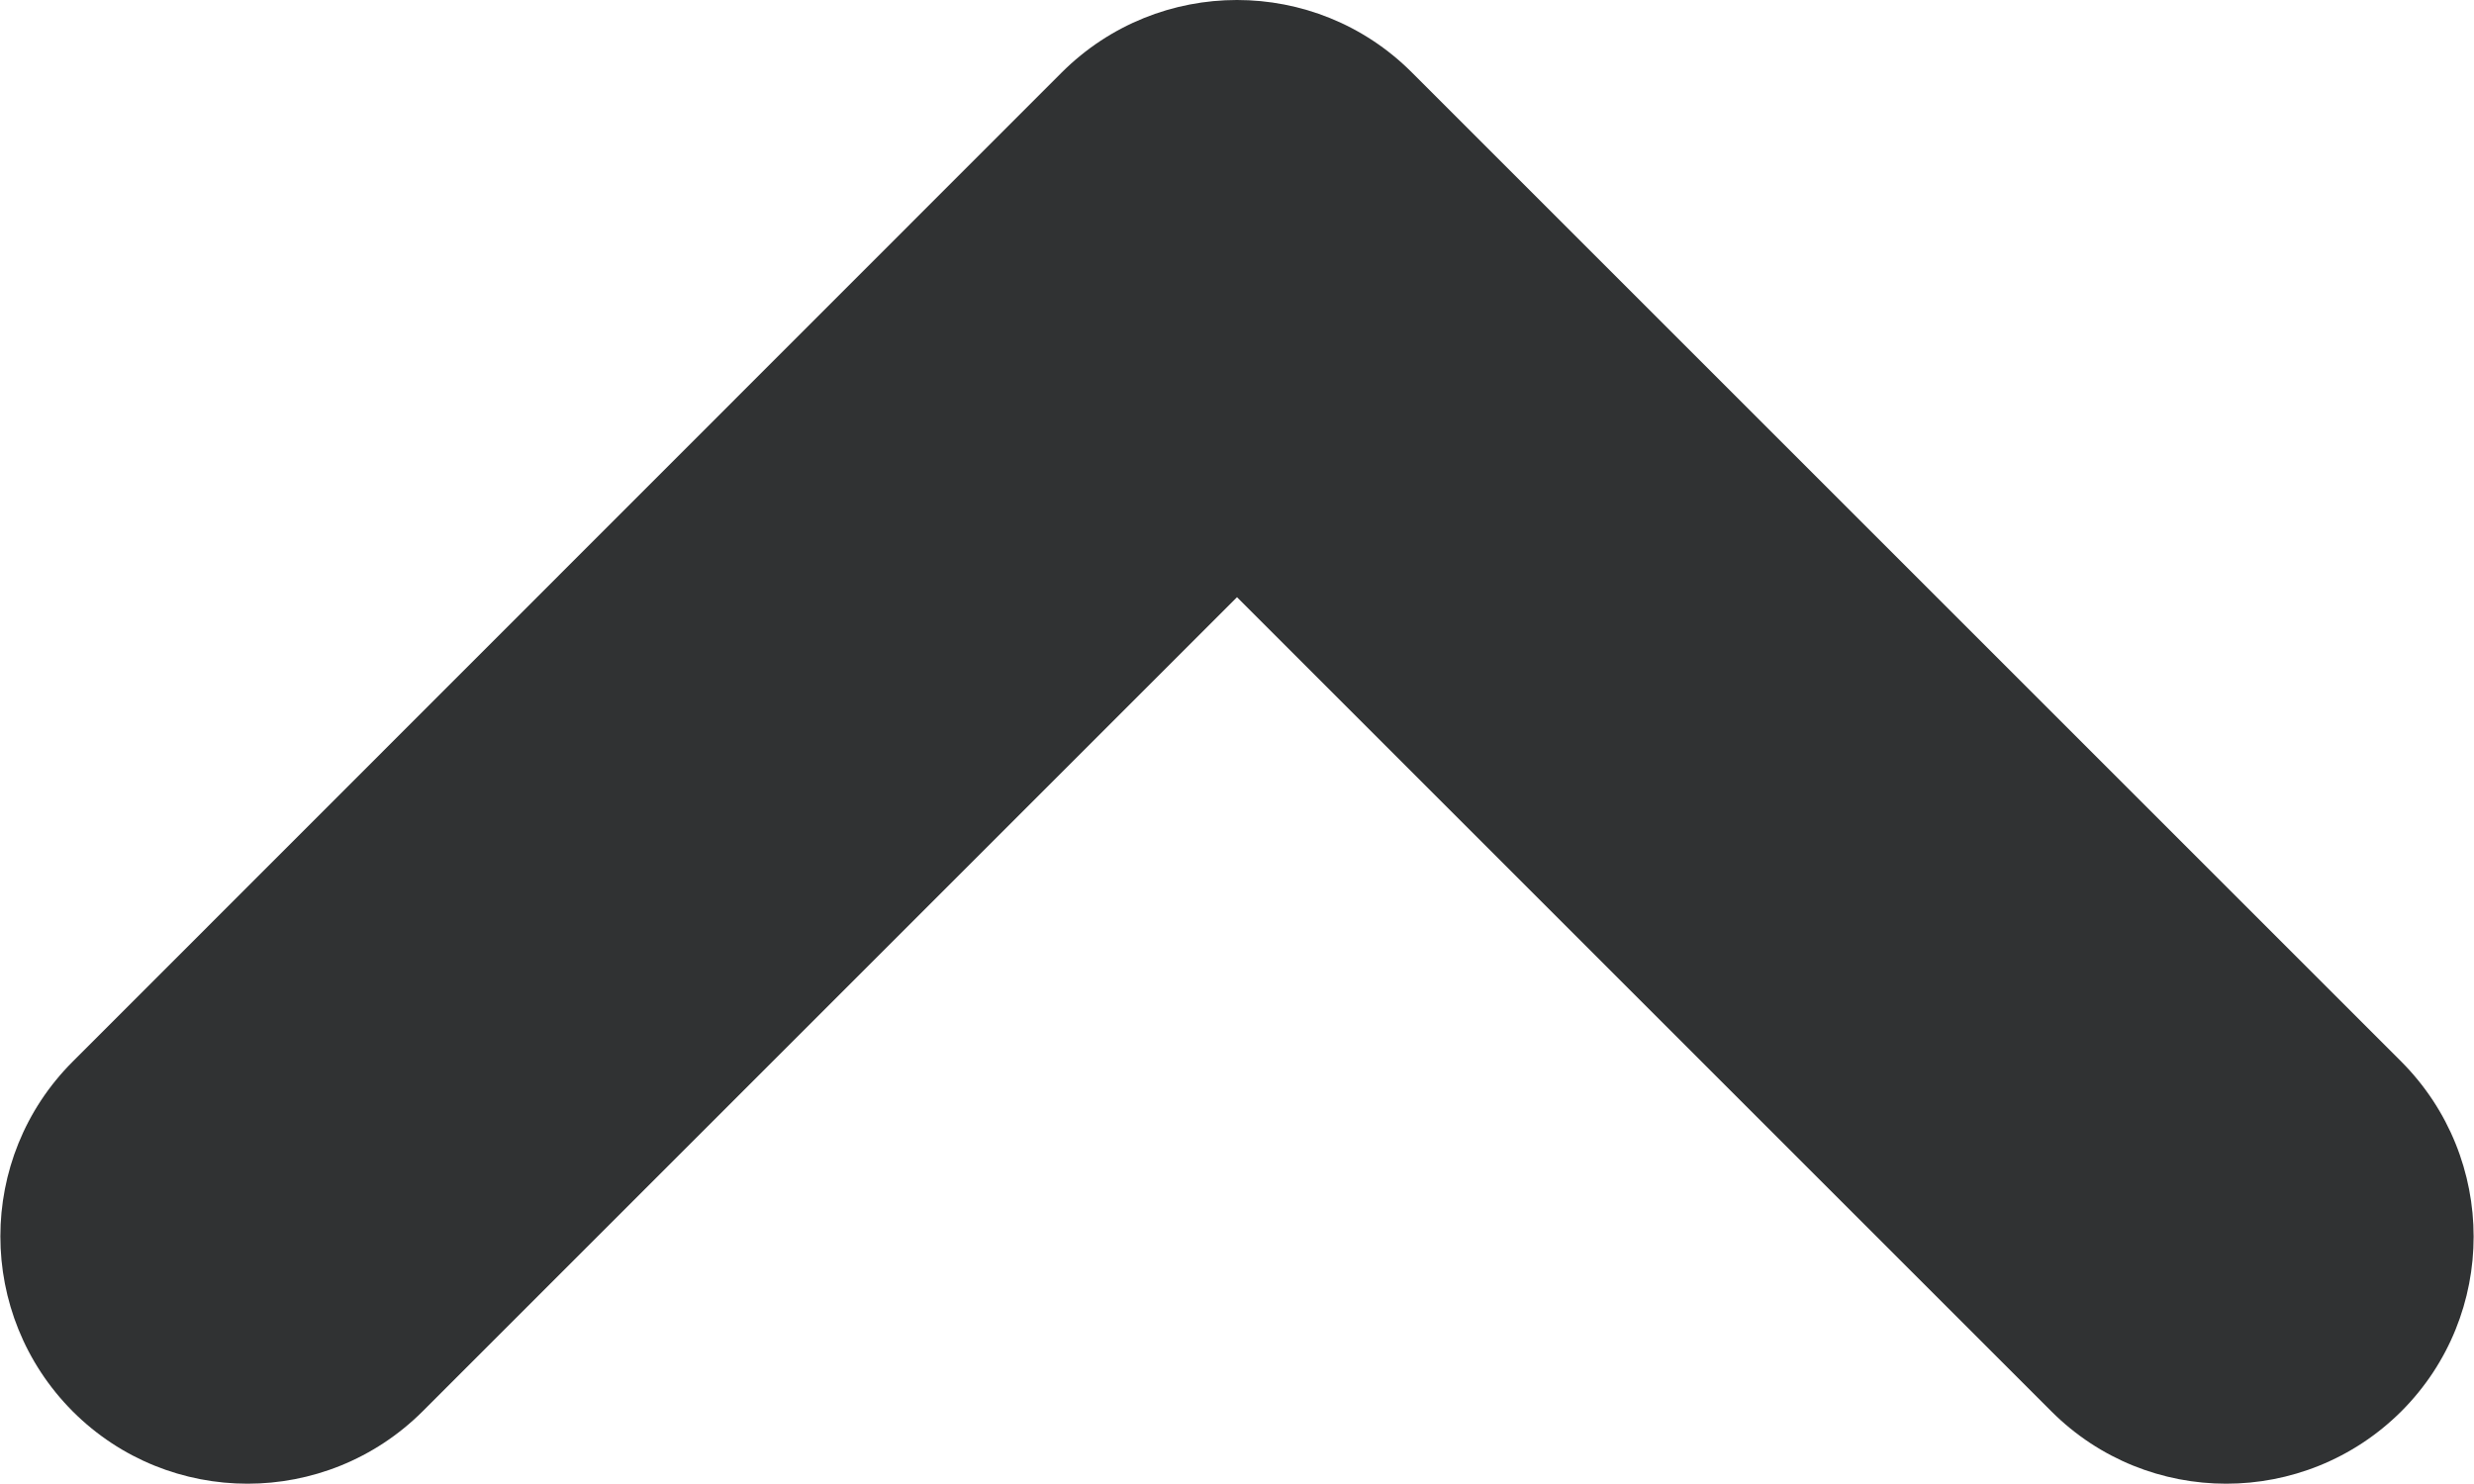
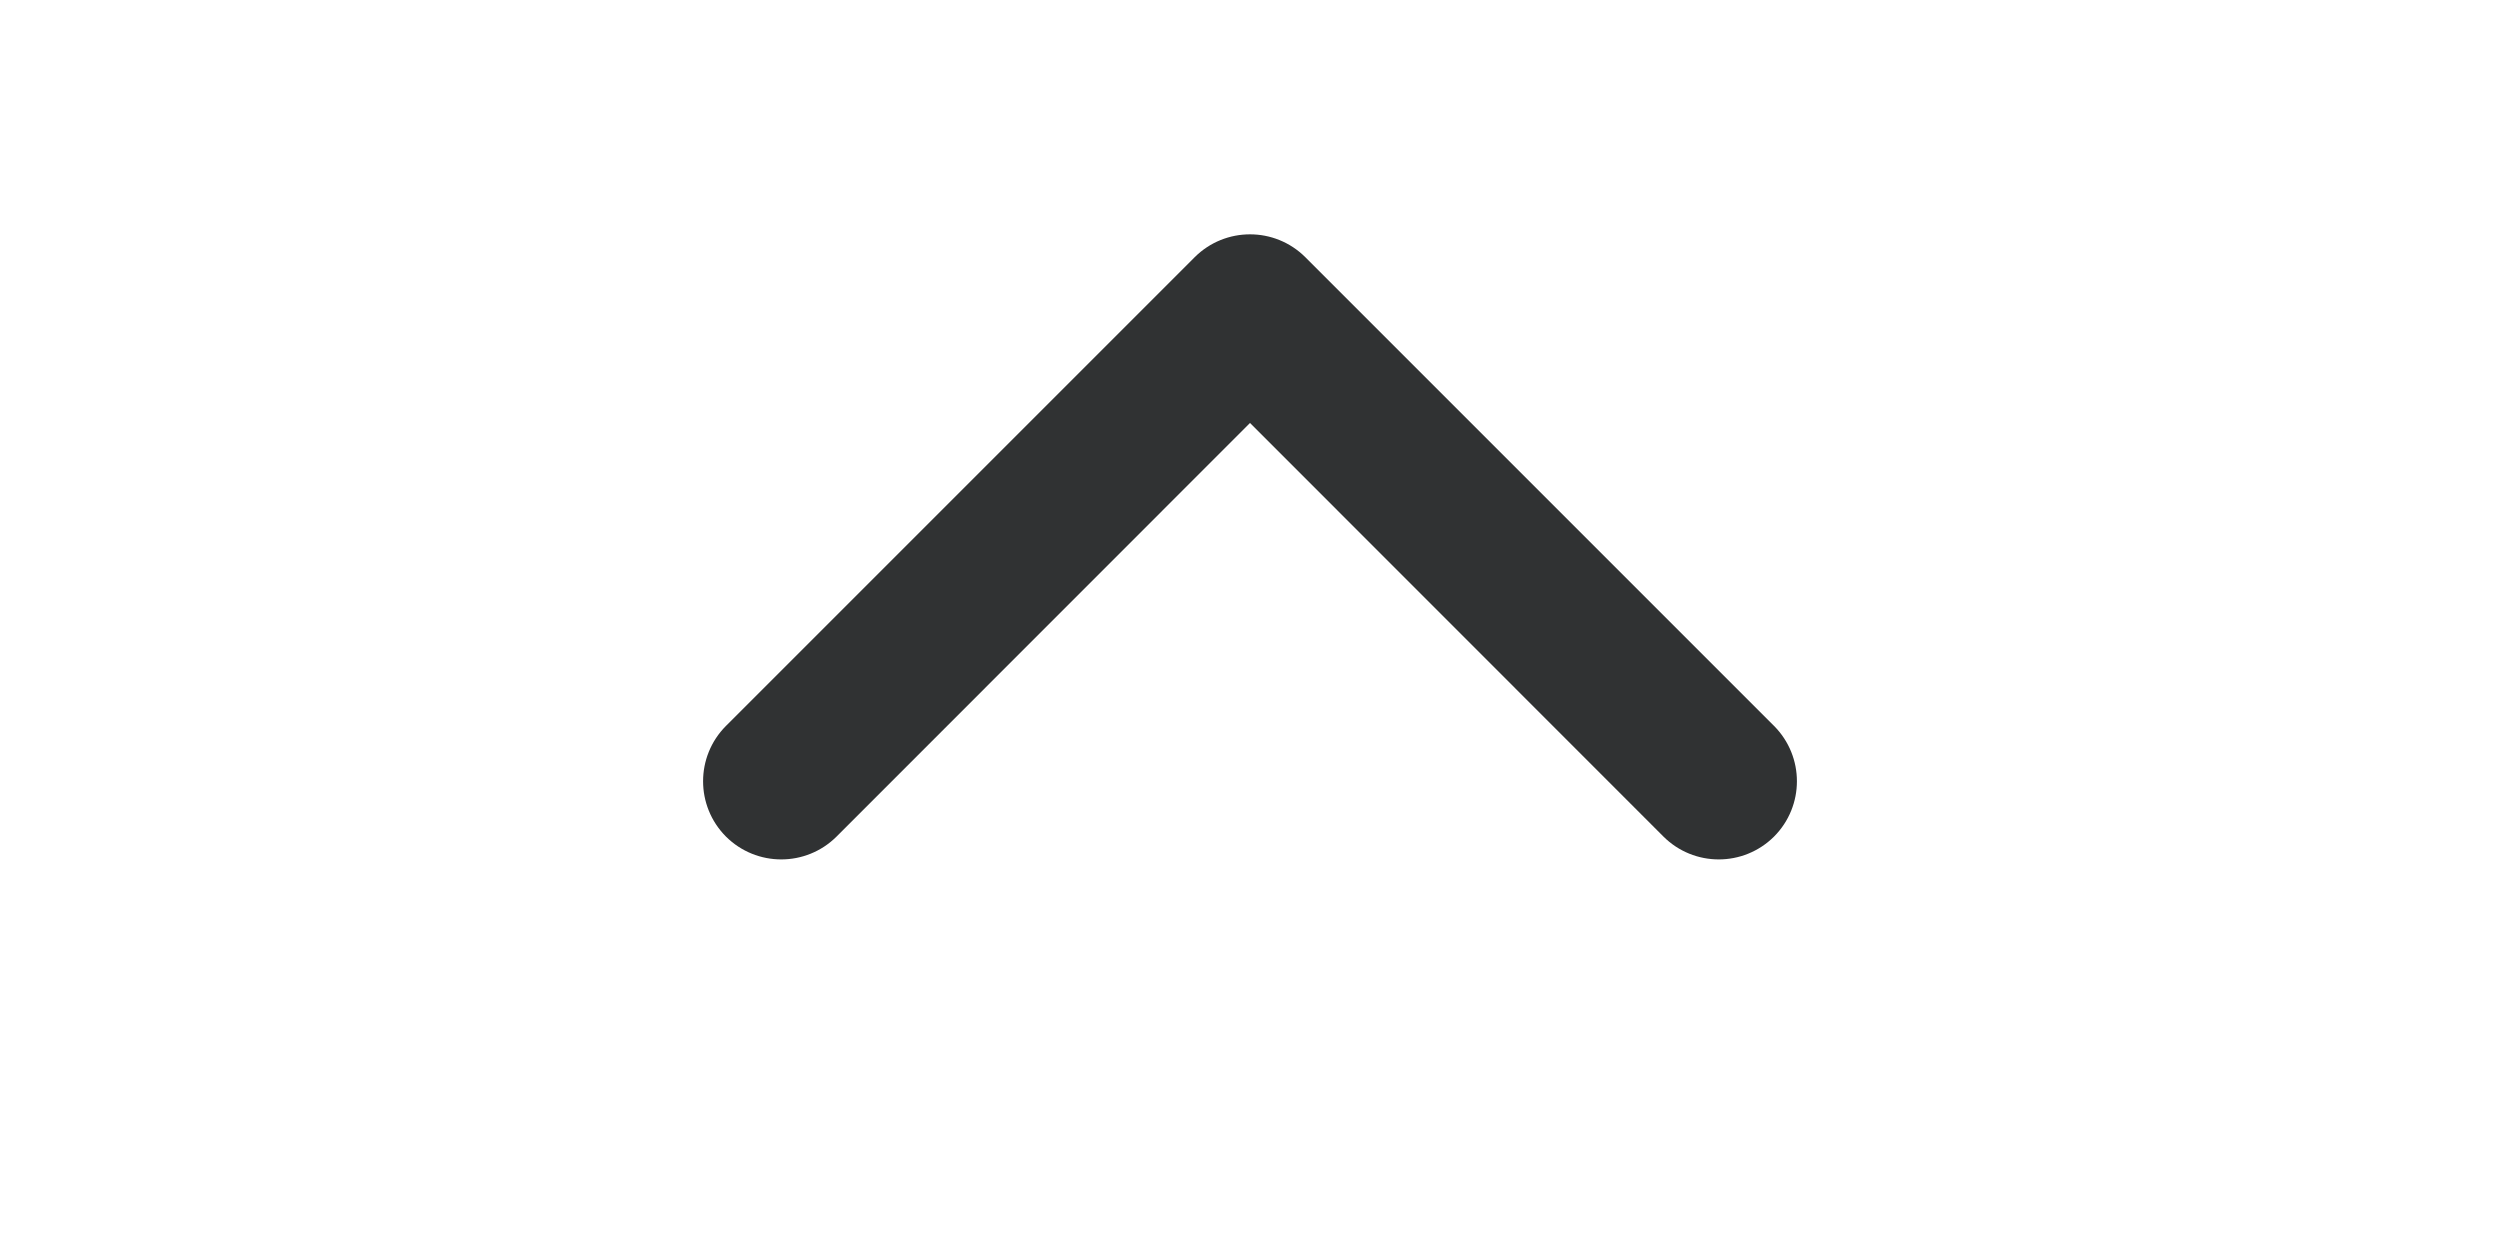
- <svg xmlns="http://www.w3.org/2000/svg" width="6.668" height="4" viewBox="0 0 6.668 4" fill="none" version="1.1" id="svg2">
-   <defs id="defs2" />
-   <path d="m 3.805,0.195 c -0.26,-0.26 -0.682,-0.26 -0.943,0 L 0.196,2.862 c -0.26,0.26 -0.26,0.682 0,0.943 0.26,0.26 0.682,0.26 0.943,0 l 2.195,-2.195 2.195,2.195 c 0.26,0.26 0.682,0.26 0.943,0 0.26,-0.26 0.26,-0.682 0,-0.943 z" fill="#303233" id="path1" />
-   <path id="path2" d="m 0.668,8 c -0.171,0 -0.342,0.065 -0.473,0.195 -0.025,0.025 -0.046,0.051 -0.066,0.078 0.031,0.009 0.064,0.015 0.094,0.021 0.187,0.038 0.377,0.059 0.566,0.088 0.137,0.022 0.274,0.043 0.41,0.07 0.066,0.013 0.128,0.027 0.191,0.049 0.028,0.01 0.056,0.022 0.084,0.033 0.003,0.001 0.005,0.003 0.008,0.004 l -0.344,-0.344 C 1.008,8.065 0.838,8 0.668,8 Z m 5.332,0 c -0.171,0 -0.341,0.065 -0.471,0.195 L 3.334,10.391 1.812,8.869 c -0.047,-0.02 -0.094,-0.04 -0.141,-0.062 -0.102,-0.049 -0.095,-0.05 -0.186,-0.1 -0.022,-0.012 -0.044,-0.023 -0.066,-0.035 -0.023,-0.009 -0.047,-0.019 -0.07,-0.027 C 1.291,8.624 1.233,8.61 1.172,8.598 1.037,8.57 0.903,8.551 0.767,8.529 0.575,8.5 0.382,8.478 0.191,8.439 0.145,8.429 0.098,8.419 0.055,8.402 -0.051,8.646 -0.004,8.94 0.195,9.139 l 2.668,2.666 c 0.26,0.26 0.681,0.26 0.941,0 L 6.473,9.139 c 0.26,-0.26 0.26,-0.683 0,-0.943 C 6.342,8.065 6.171,8 6,8 Z" />
+ <svg xmlns="http://www.w3.org/2000/svg" width="16" height="8" viewBox="0 0 16 8" fill="none">
+   <path d="M8.354 1.646C8.158 1.451 7.842 1.451 7.646 1.646L4.646 4.646C4.451 4.842 4.451 5.158 4.646 5.354C4.842 5.549 5.158 5.549 5.354 5.354L8 2.707L10.646 5.354C10.842 5.549 11.158 5.549 11.354 5.354C11.549 5.158 11.549 4.842 11.354 4.646L8.354 1.646Z" fill="#303233" />
</svg>
